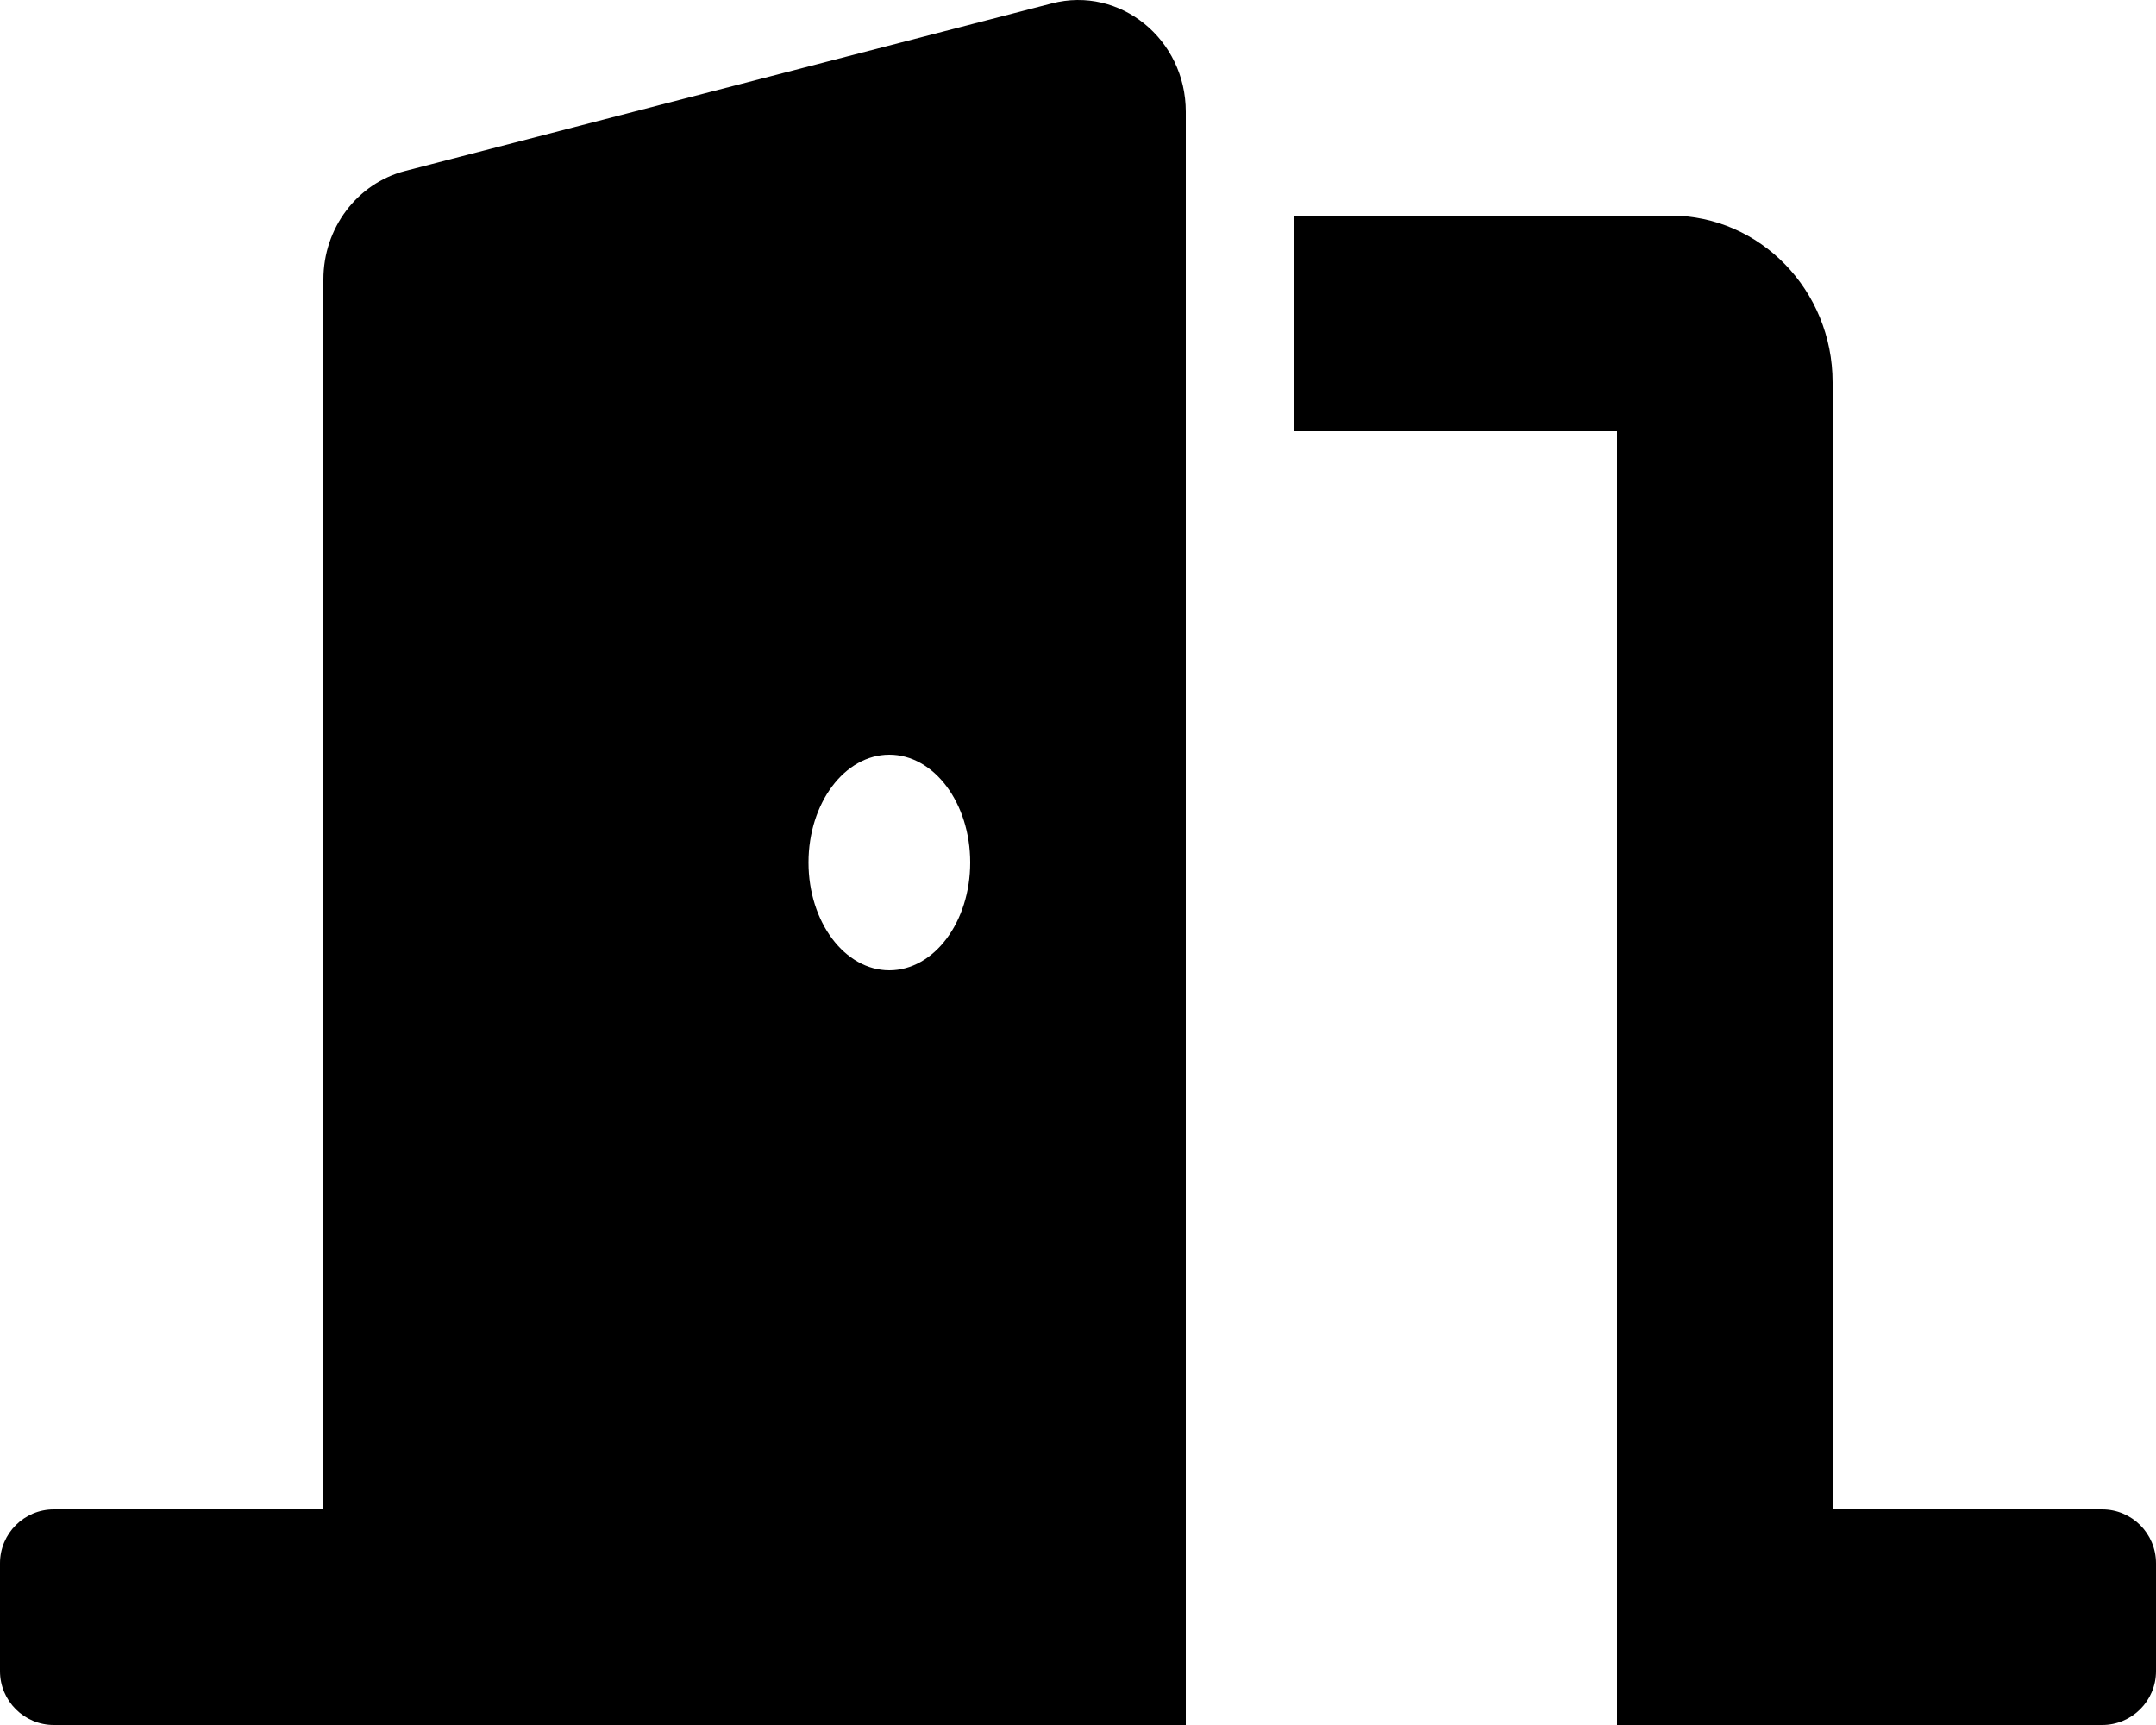
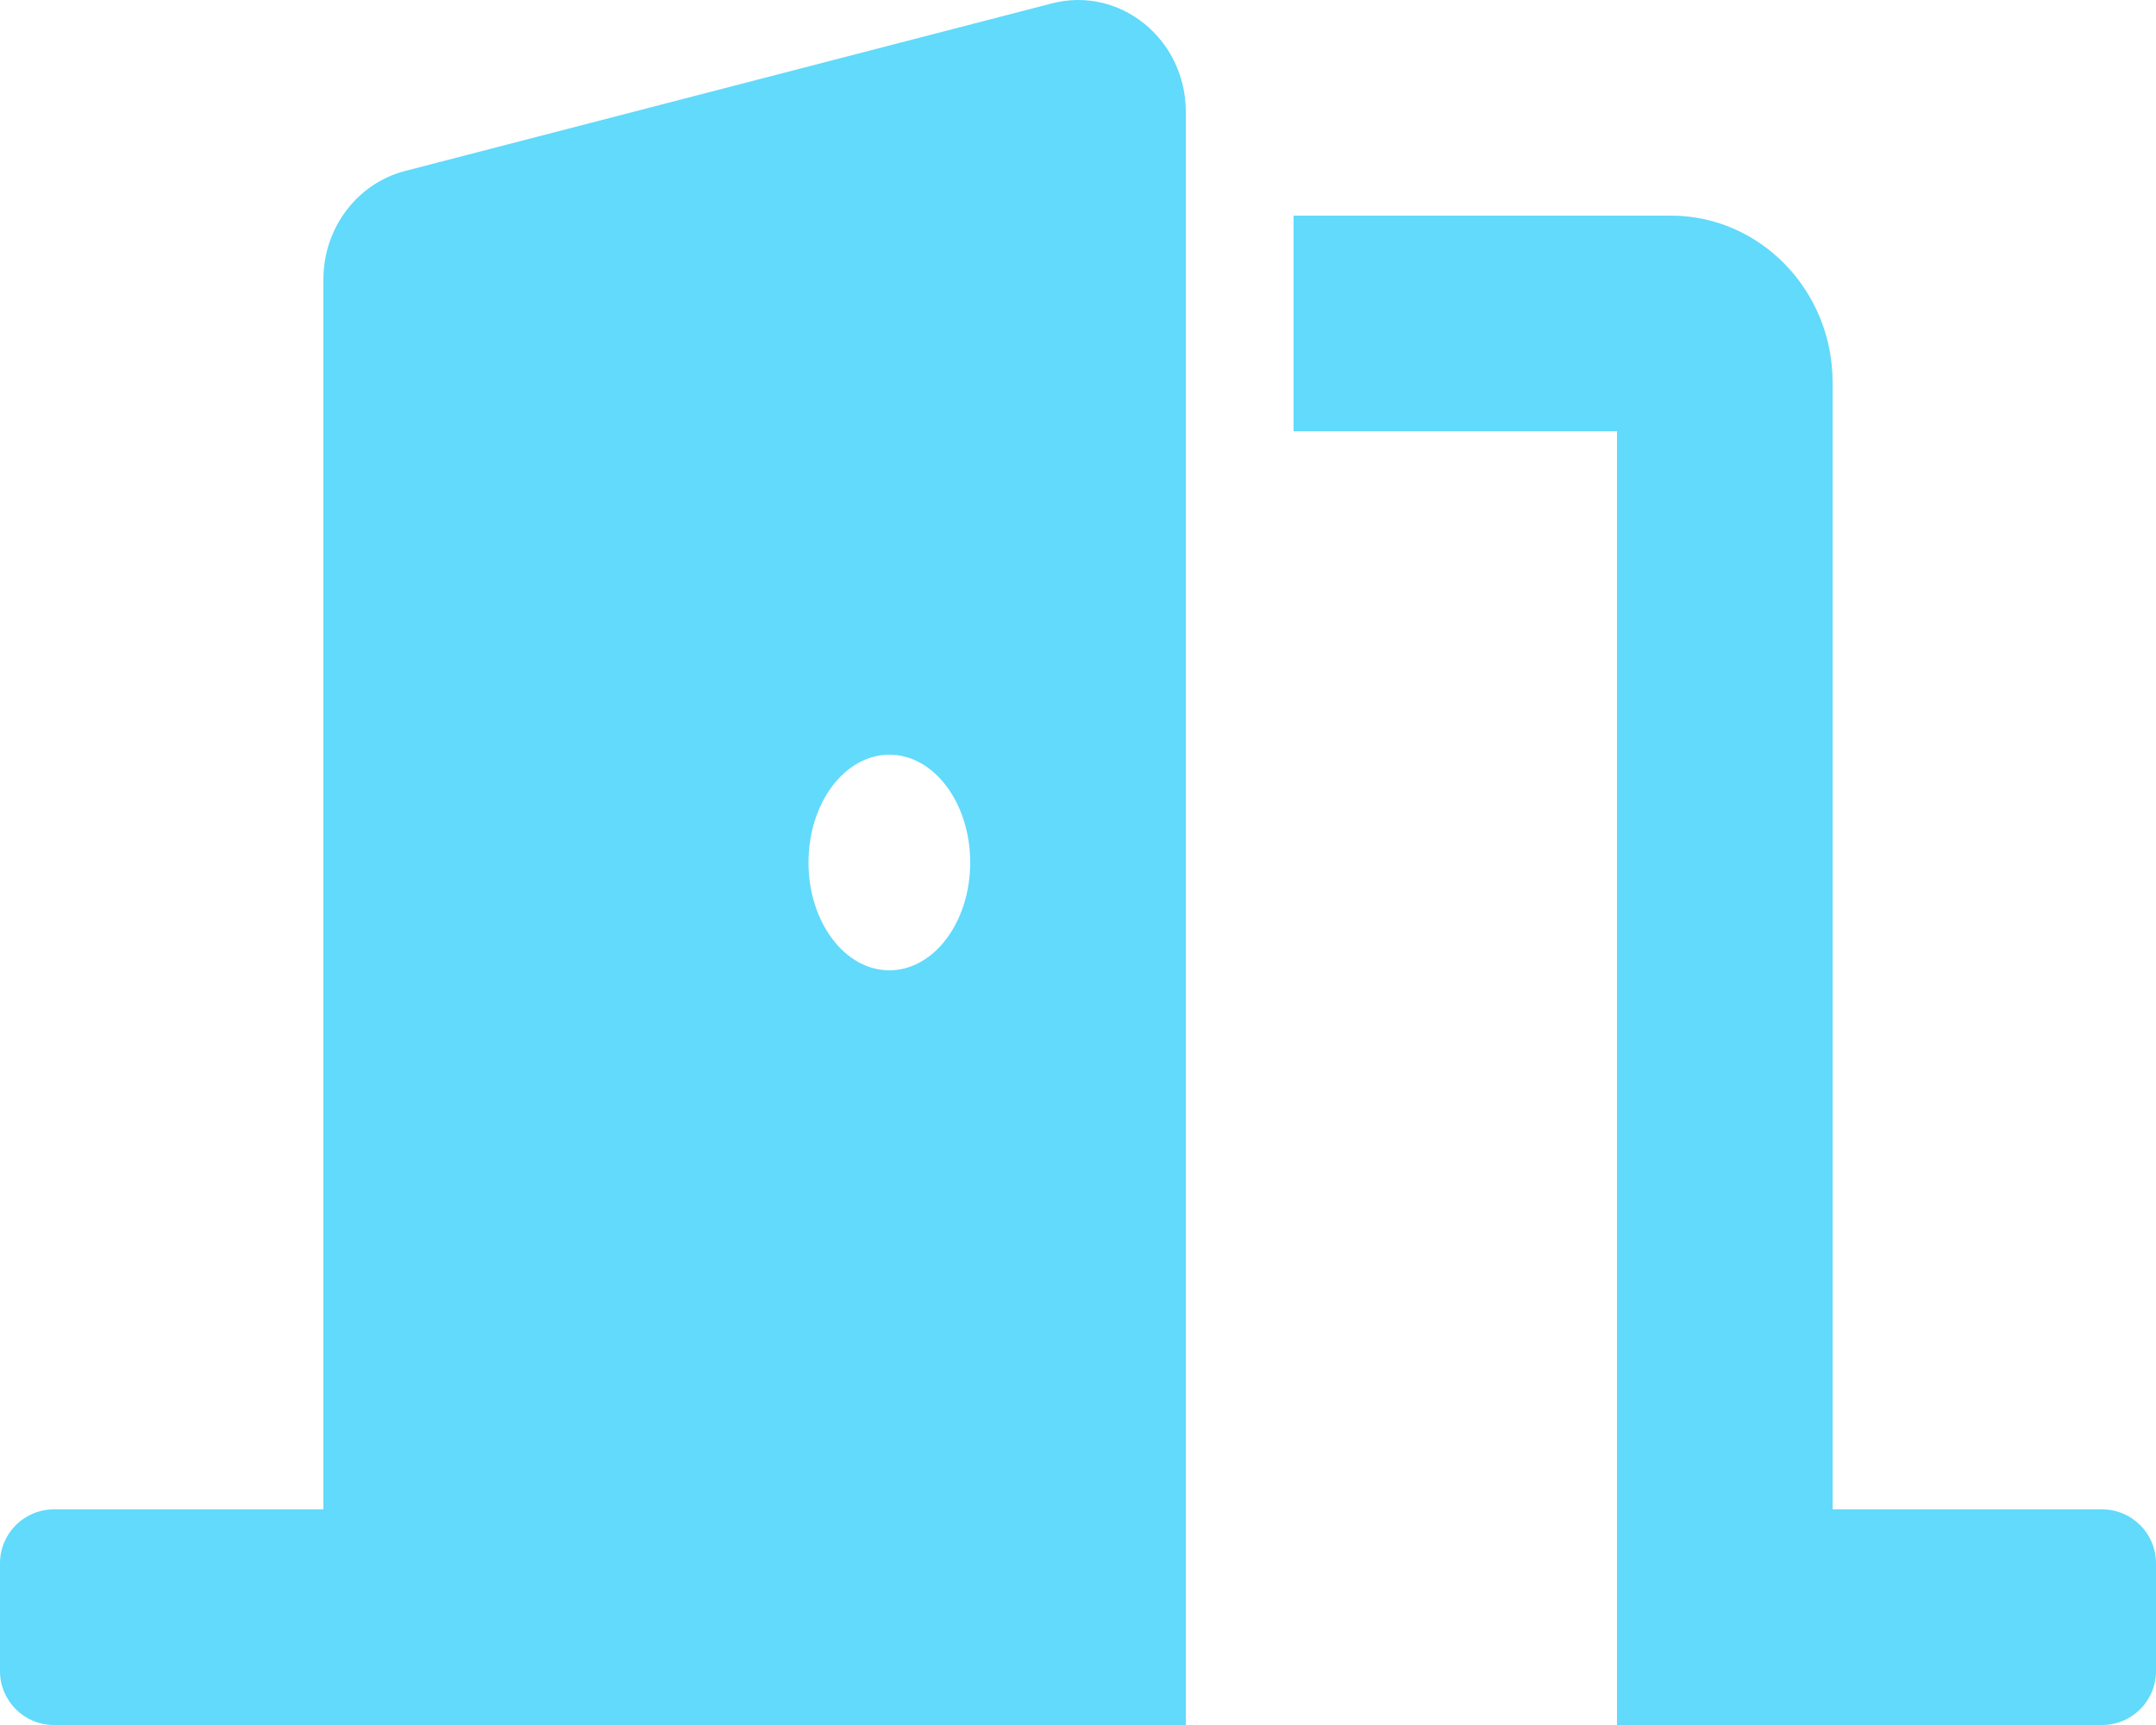
<svg xmlns="http://www.w3.org/2000/svg" aria-hidden="true" focusable="false" data-prefix="fas" data-icon="door-open" class="svg-inline--fa fa-door-open fa-w-20" role="img" viewBox="0 0 640 512">
-   <path fill="currentColor" d="M624 448h-80V113.45C544 86.19 522.47 64 496 64H384v64h96v384h144c8.84 0 16-7.16 16-16v-32c0-8.84-7.16-16-16-16zM312.24 1.01l-192 49.74C105.99 54.44 96 67.7 96 82.92V448H16c-8.84 0-16 7.16-16 16v32c0 8.84 7.16 16 16 16h336V33.18c0-21.58-19.56-37.41-39.76-32.17zM264 288c-13.25 0-24-14.33-24-32s10.75-32 24-32 24 14.33 24 32-10.75 32-24 32z" />
+   <path fill="#61dafb" d="M624 448h-80V113.45C544 86.19 522.47 64 496 64H384v64h96v384h144c8.84 0 16-7.16 16-16v-32c0-8.84-7.16-16-16-16zM312.24 1.01l-192 49.74C105.99 54.44 96 67.7 96 82.92V448H16c-8.84 0-16 7.16-16 16v32c0 8.84 7.16 16 16 16h336V33.18c0-21.58-19.56-37.41-39.76-32.17zM264 288c-13.25 0-24-14.33-24-32s10.75-32 24-32 24 14.33 24 32-10.75 32-24 32z" />
</svg>
